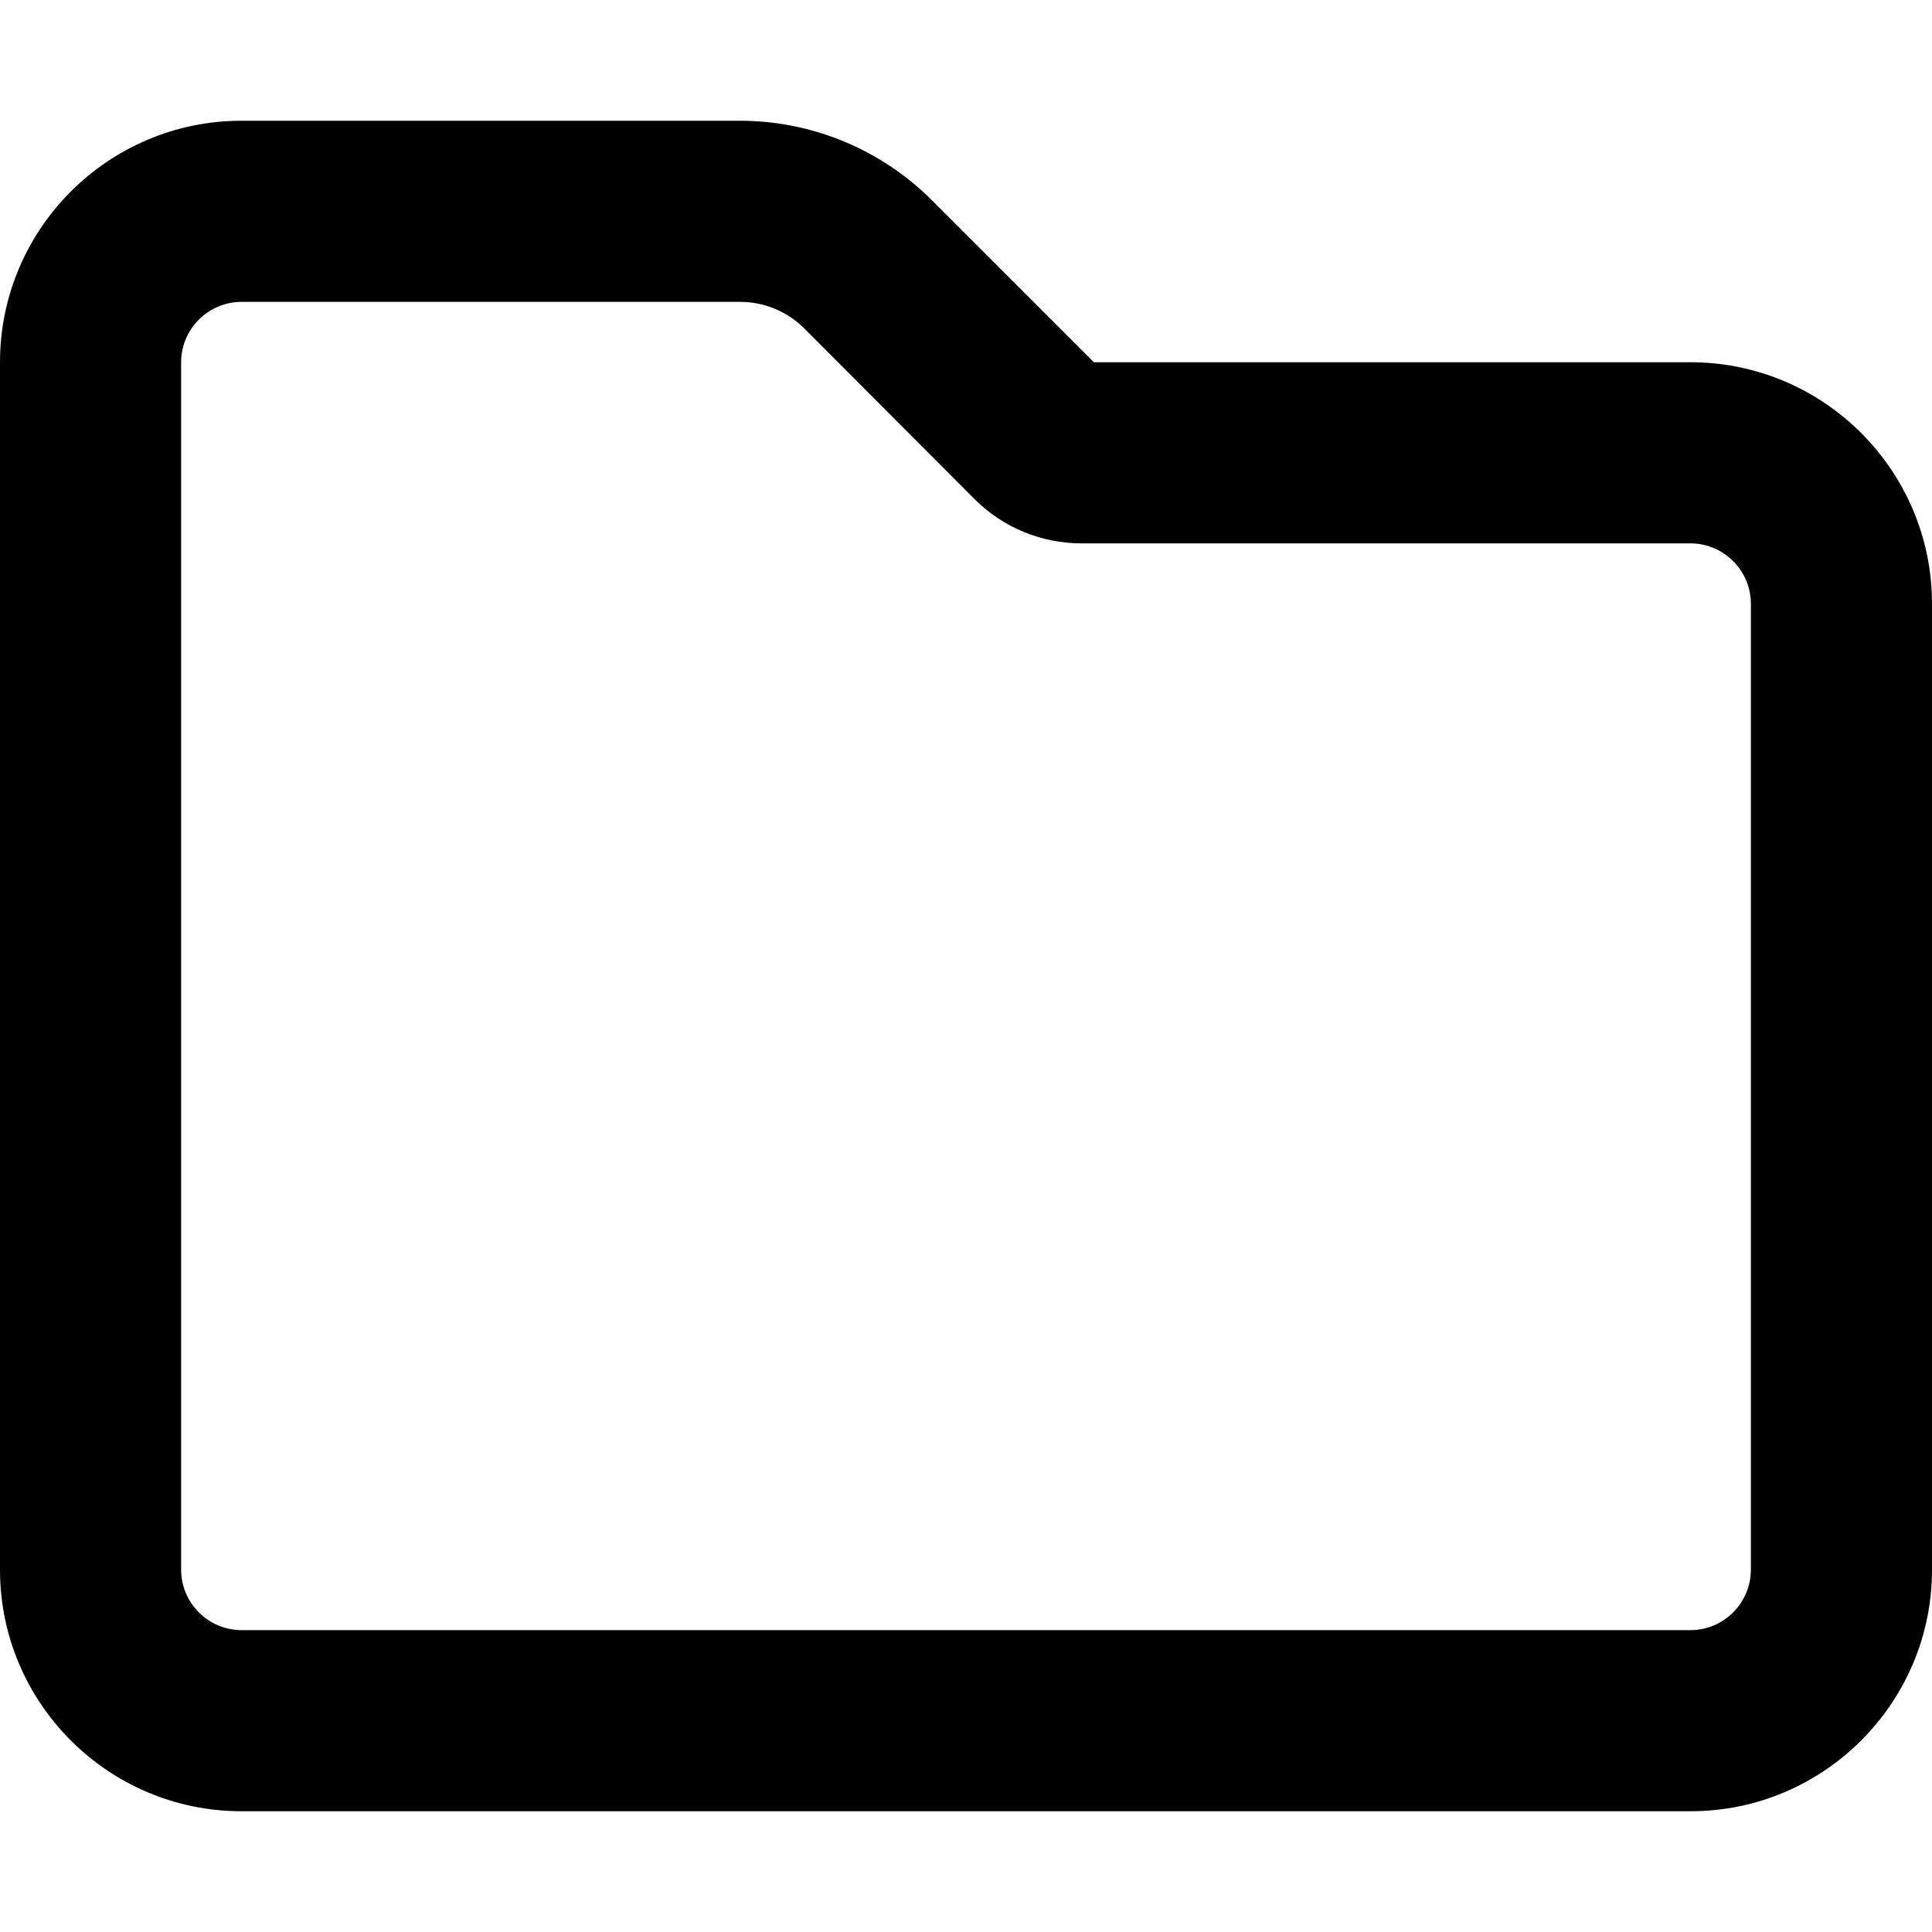
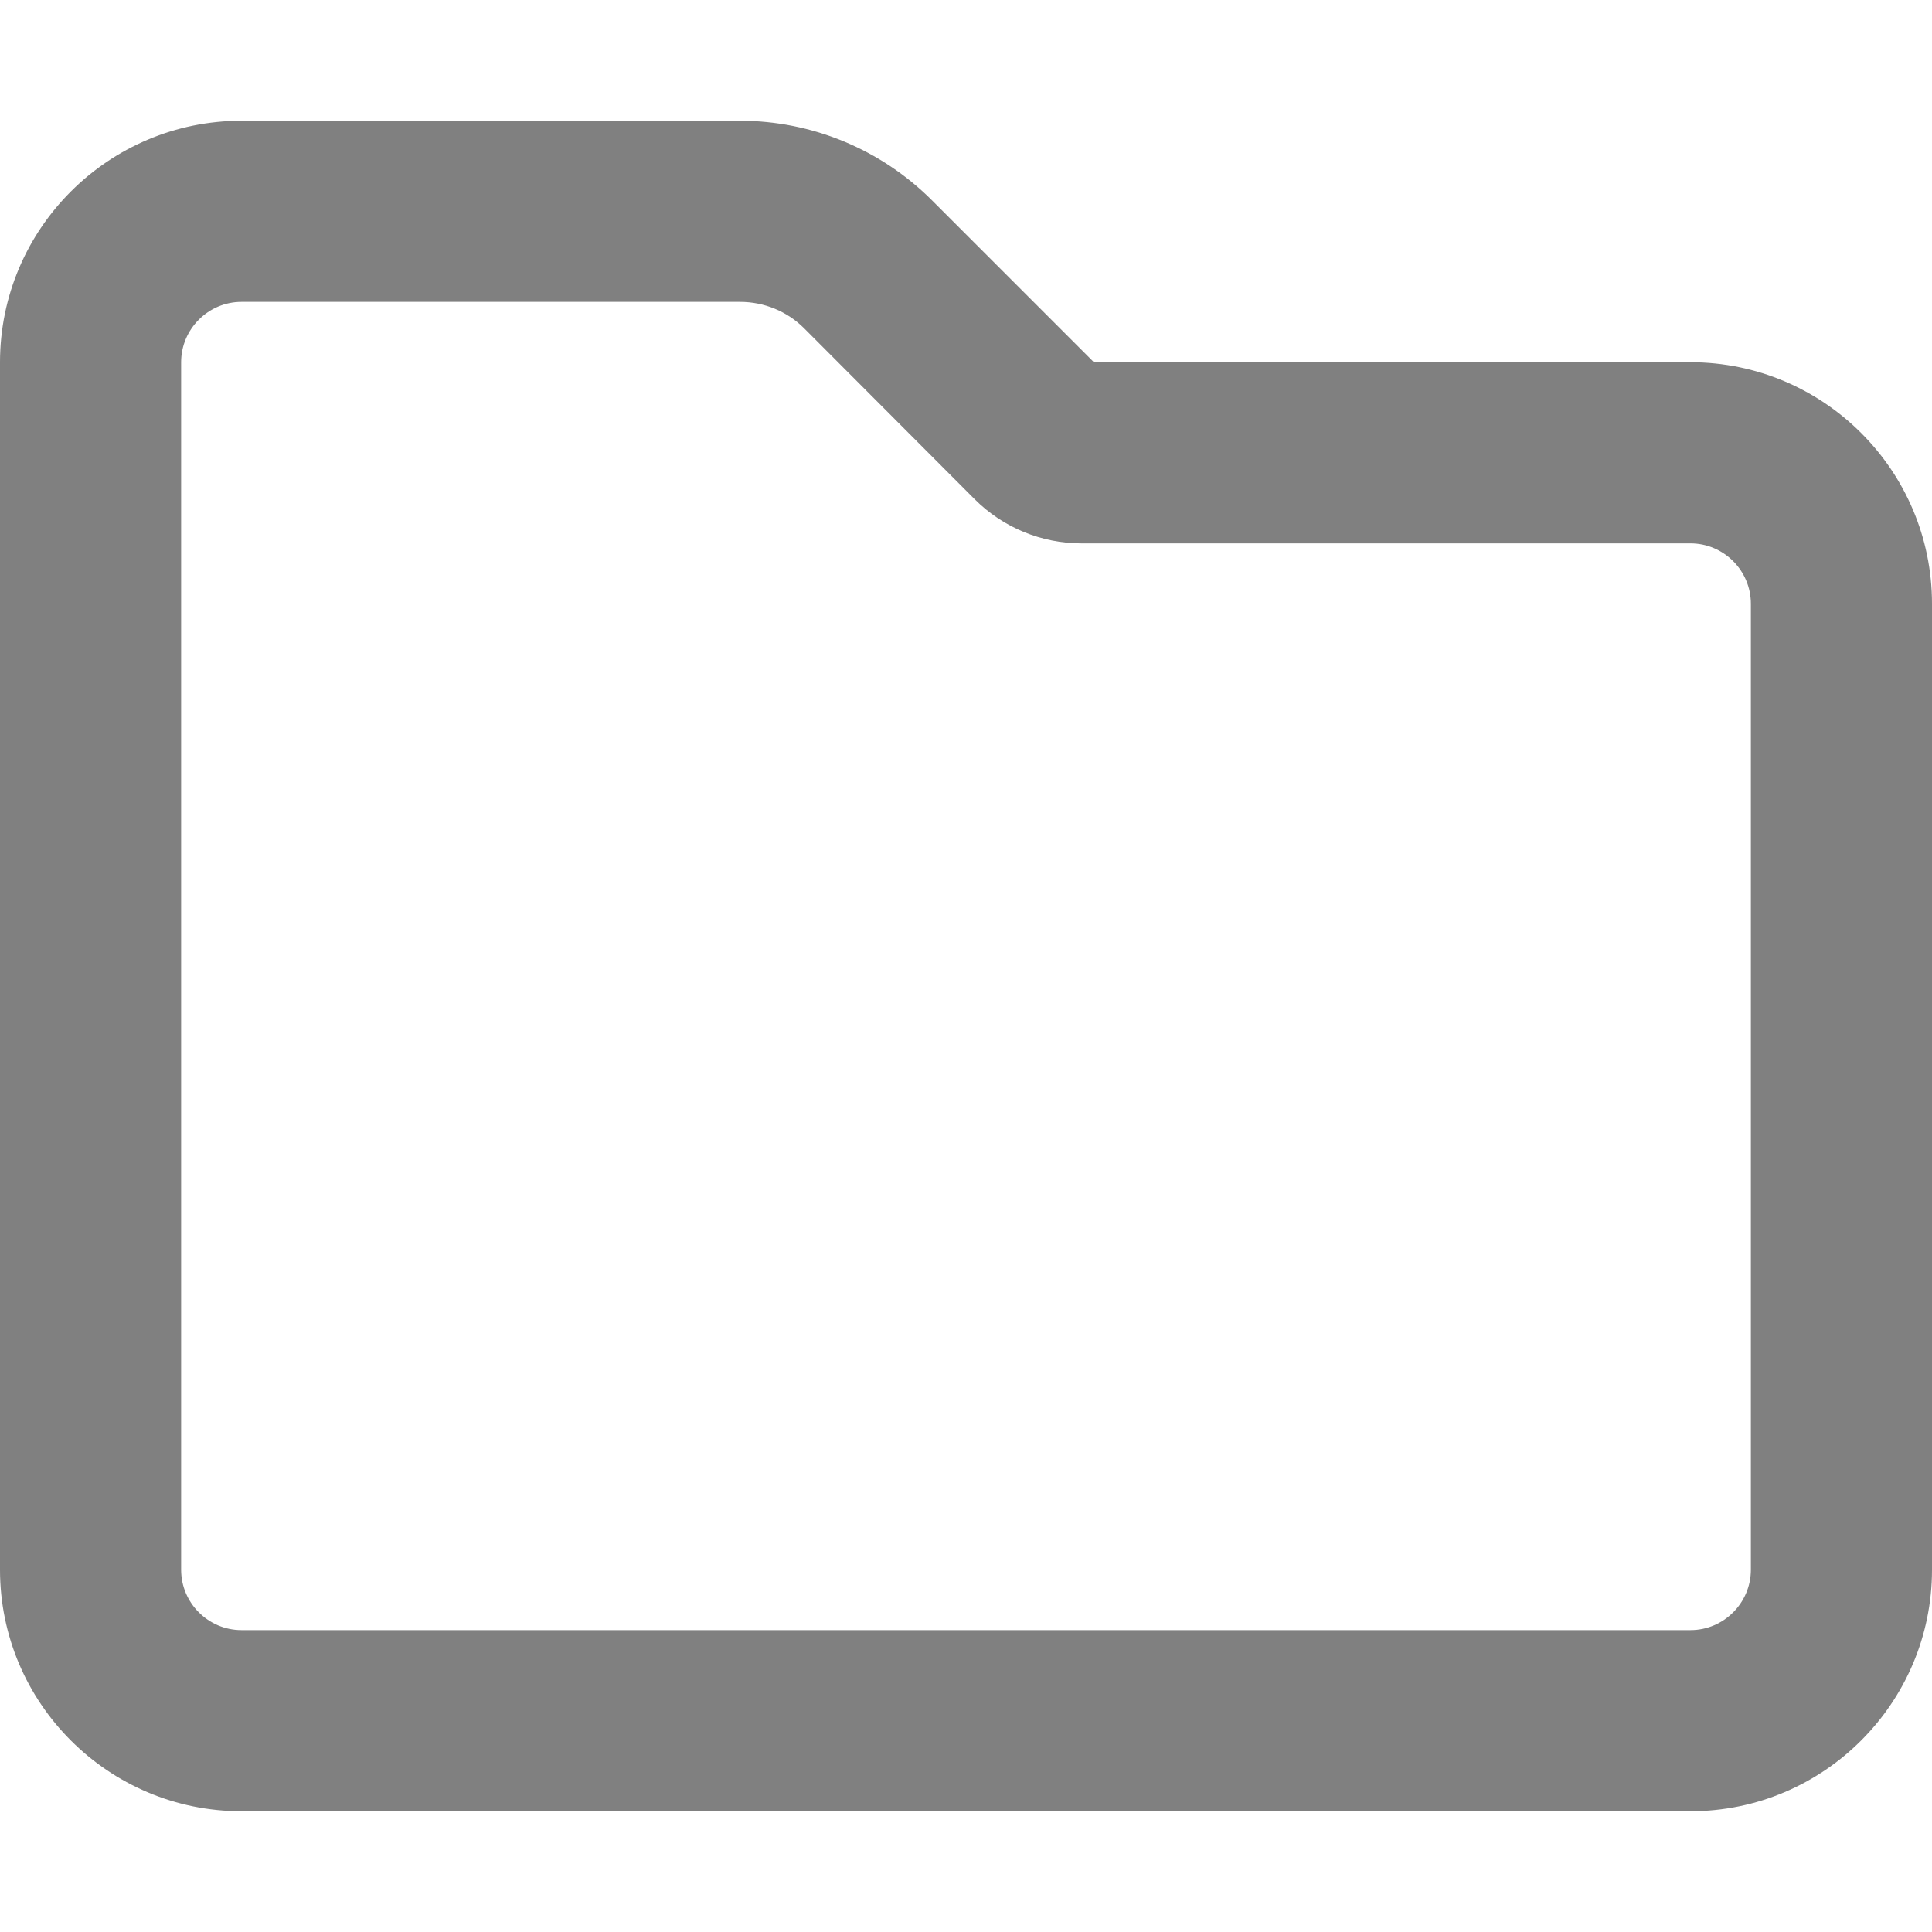
- <svg xmlns="http://www.w3.org/2000/svg" viewBox="0 0 512 512">
+ <svg xmlns="http://www.w3.org/2000/svg" viewBox="0 0 512 512" fill="grey">
  <path d="M0 96C0 60.7 28.7 32 64 32H196.1c19.1 0 37.4 7.6 50.9 21.1L289.9 96H448c35.3 0 64 28.7 64 64V416c0 35.3-28.7 64-64 64H64c-35.3 0-64-28.7-64-64V96zM64 80c-8.8 0-16 7.2-16 16V416c0 8.8 7.2 16 16 16H448c8.8 0 16-7.2 16-16V160c0-8.8-7.2-16-16-16H286.6c-10.6 0-20.8-4.2-28.3-11.7L213.1 87c-4.5-4.5-10.6-7-17-7H64z" />
</svg>
